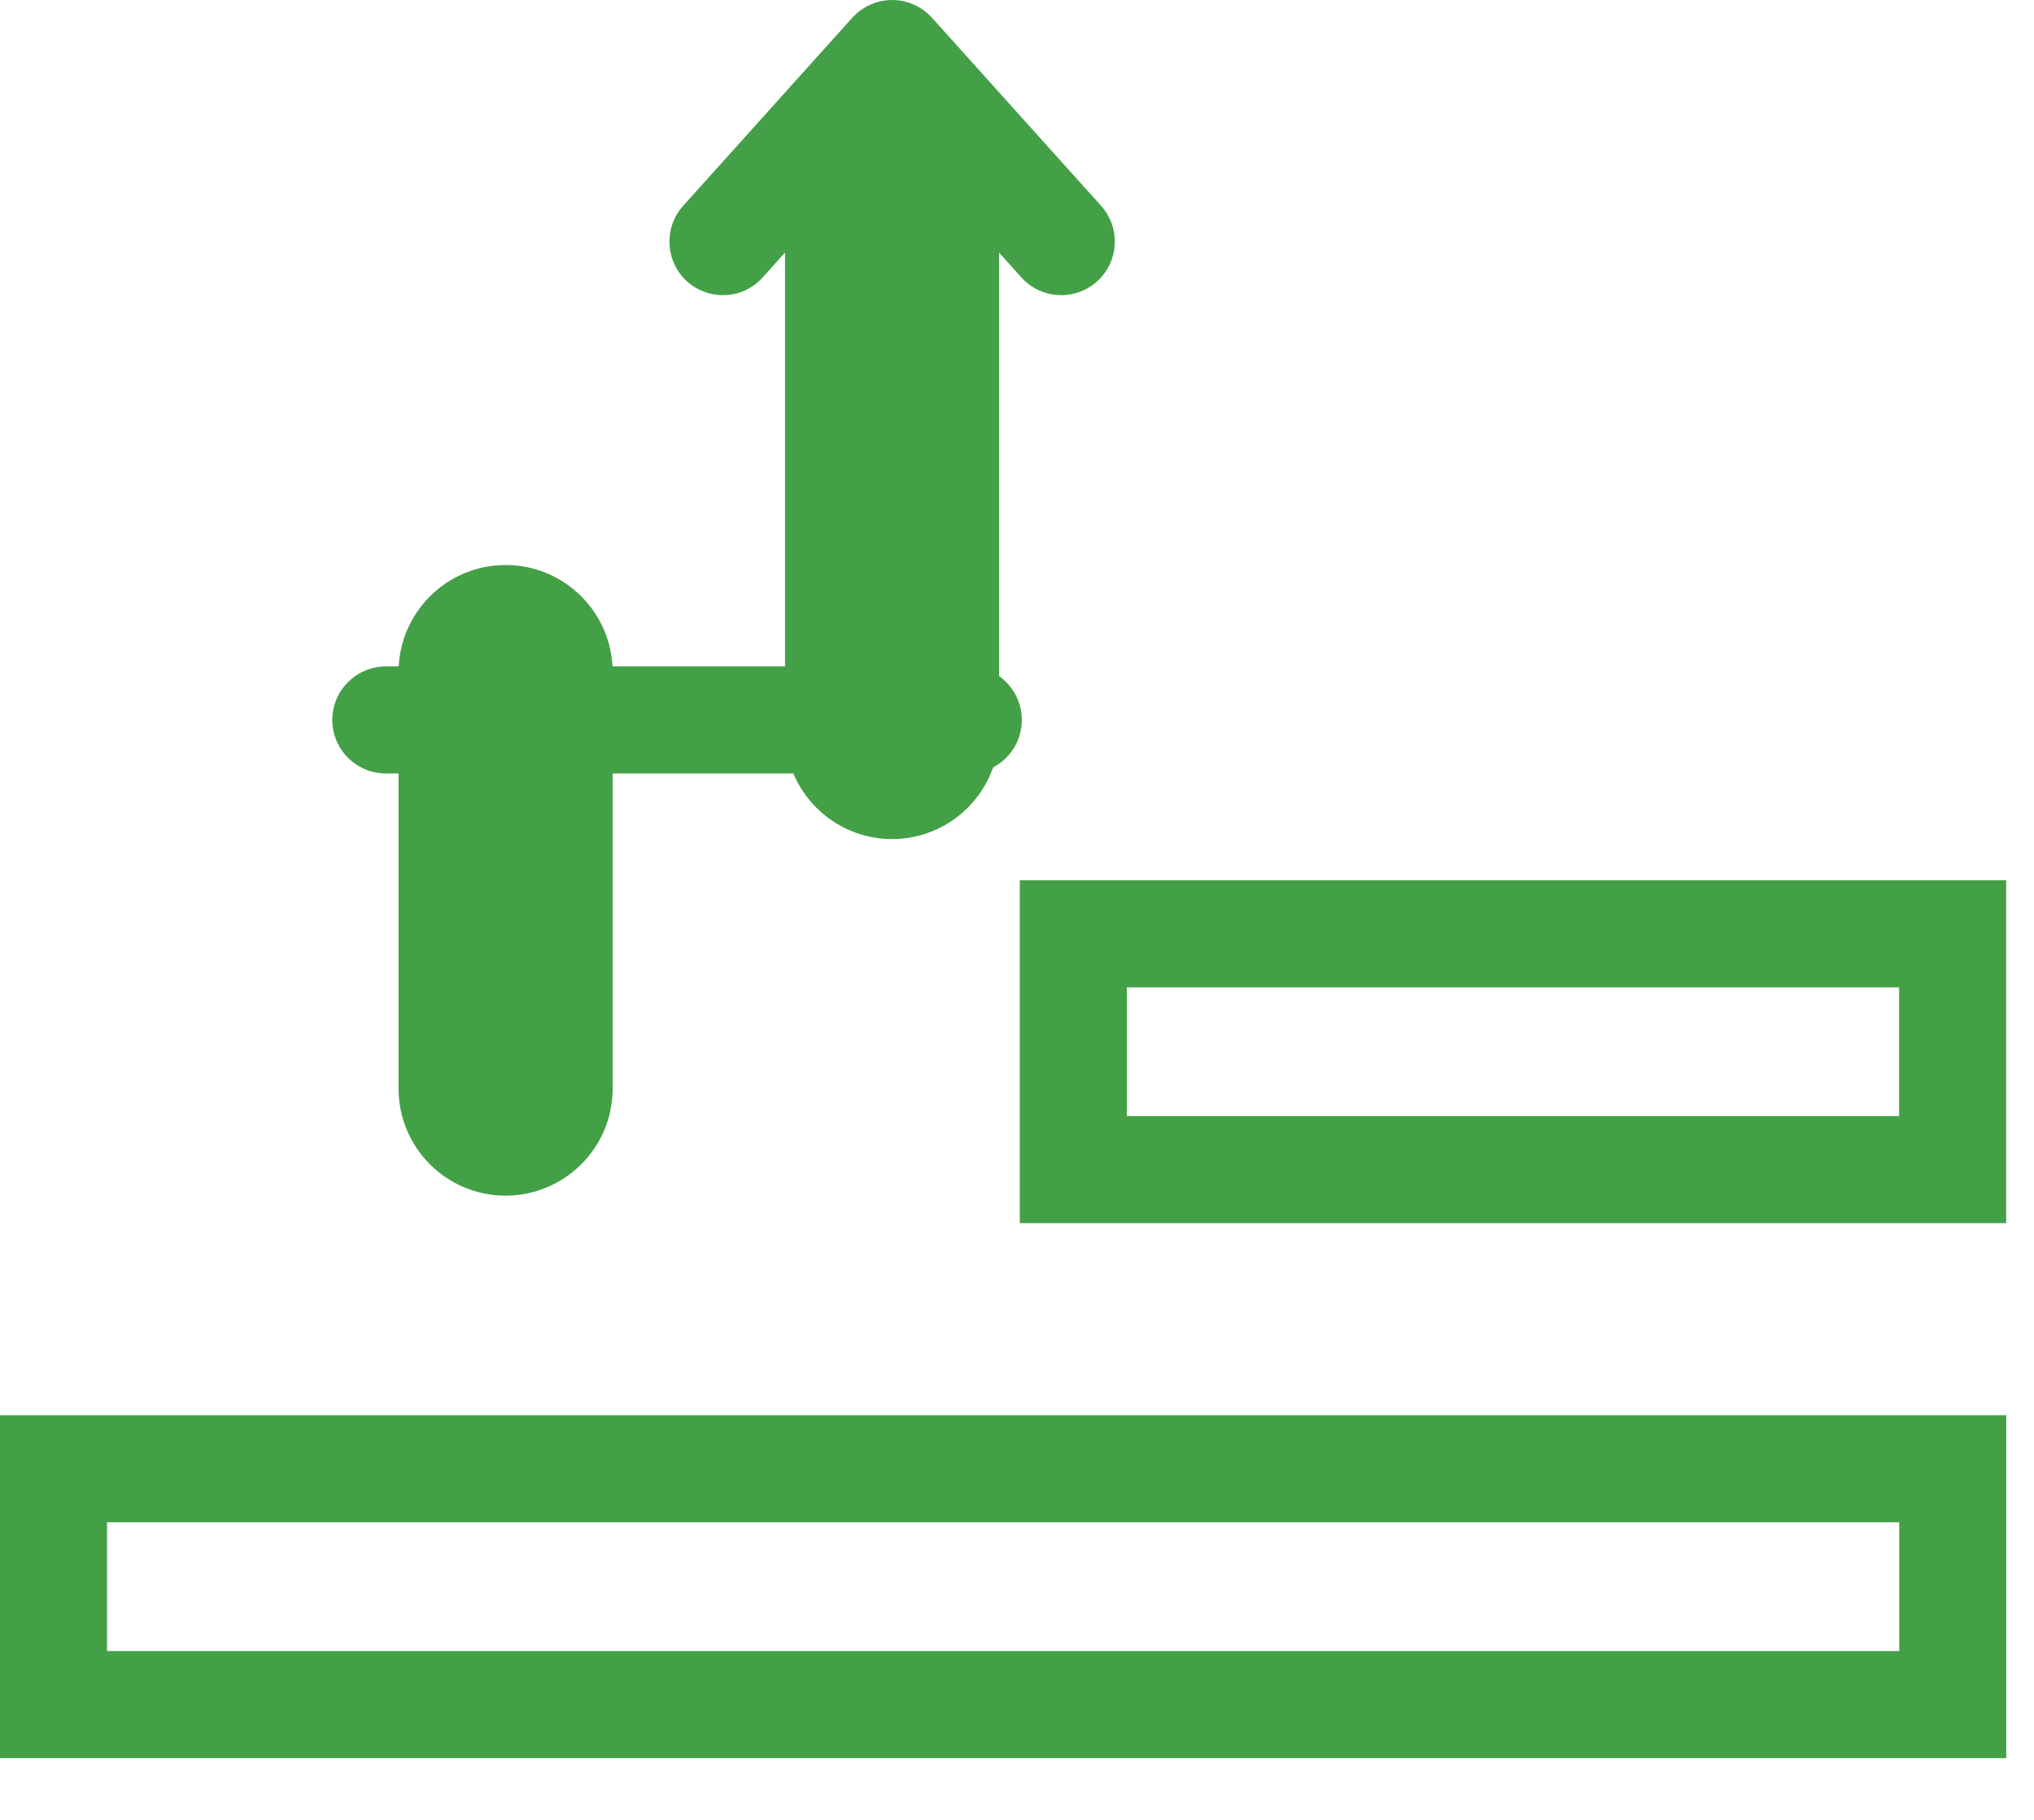
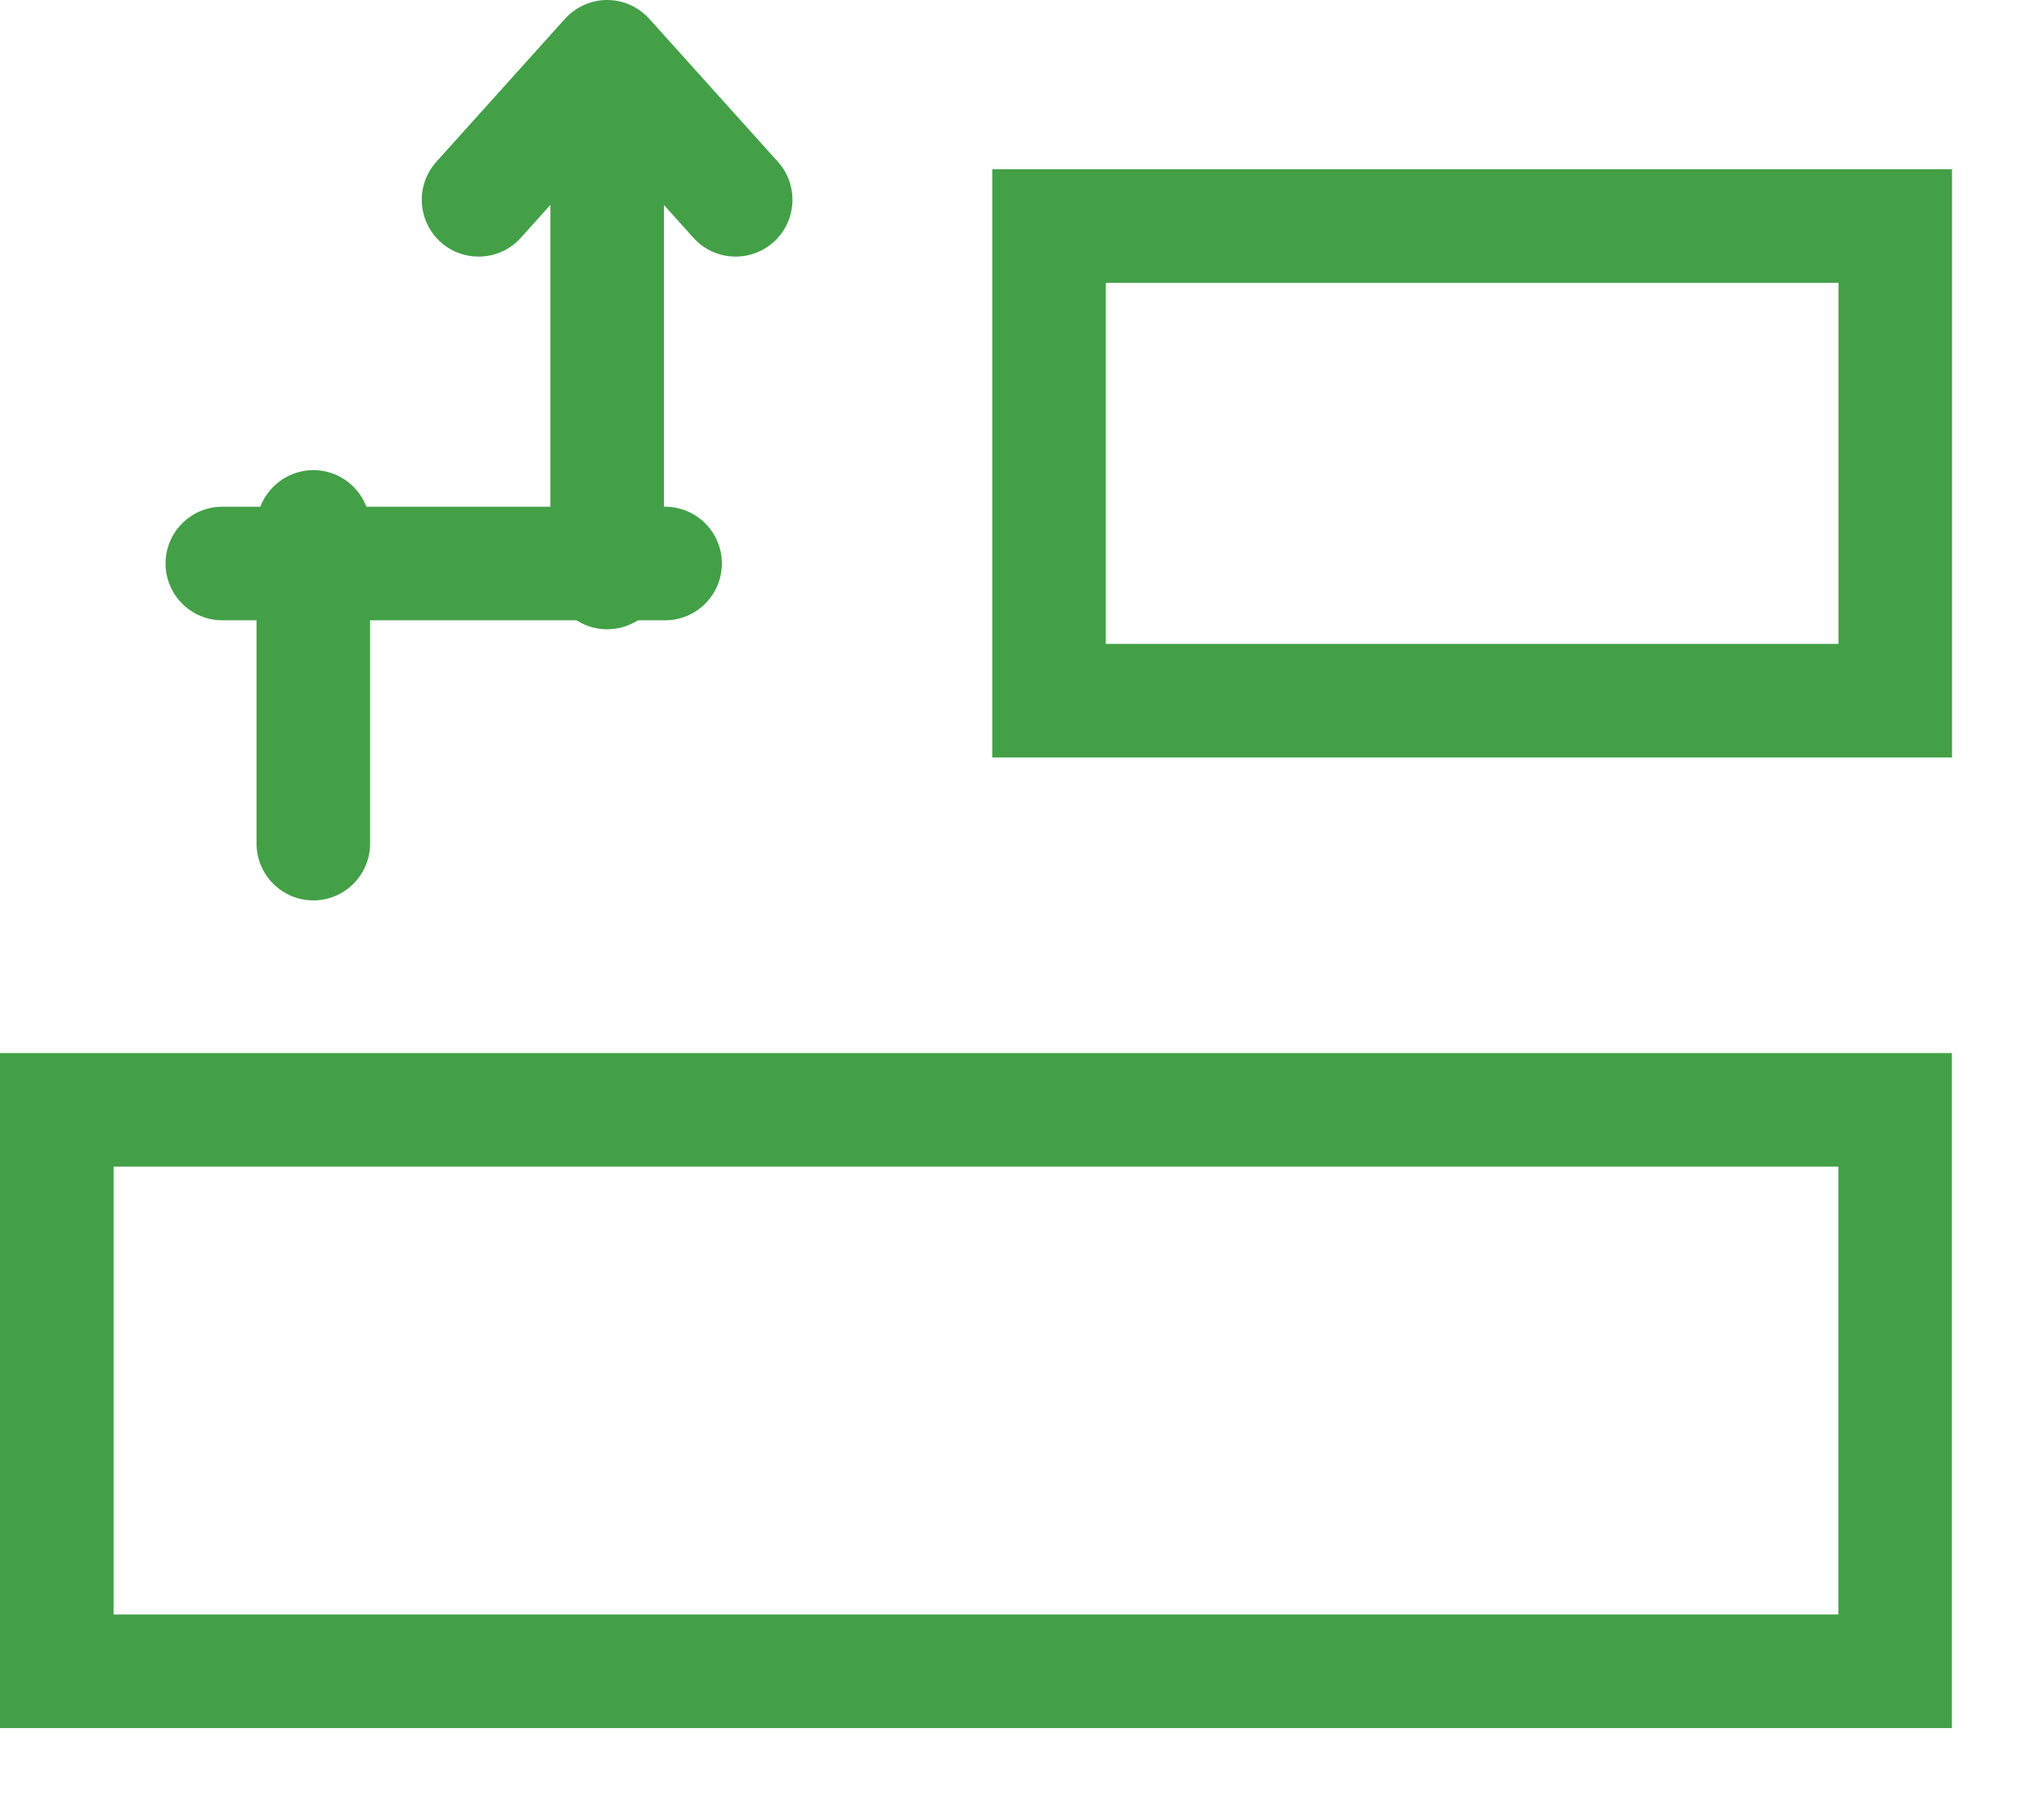
- <svg xmlns="http://www.w3.org/2000/svg" width="19" height="17" viewBox="0 0 19 17" fill="none">
-   <path d="M10.286 1.923C10.47 2.128 10.453 2.444 10.248 2.629C10.042 2.813 9.726 2.797 9.541 2.592L9.333 2.36L9.333 6.838C9.333 7.39 8.886 7.838 8.333 7.838C7.781 7.838 7.333 7.39 7.333 6.838L7.333 2.359L7.124 2.592C6.94 2.797 6.624 2.813 6.418 2.629C6.214 2.444 6.197 2.128 6.381 1.923L7.961 0.166C8.056 0.061 8.192 0 8.333 0C8.475 5.84492e-05 8.611 0.061 8.706 0.166L10.286 1.923Z" fill="#43A047" />
-   <path d="M5.723 10.169C5.723 10.721 5.275 11.168 4.723 11.169C4.171 11.169 3.723 10.721 3.723 10.169L3.723 6.278C3.723 5.726 4.171 5.278 4.723 5.278C5.275 5.278 5.723 5.726 5.723 6.278L5.723 10.169Z" fill="#43A047" />
-   <path d="M3.604 7.225C3.328 7.225 3.104 7.001 3.104 6.725C3.104 6.45 3.328 6.226 3.604 6.225L9.045 6.225C9.321 6.225 9.545 6.449 9.545 6.725C9.545 7.002 9.321 7.225 9.045 7.225L3.604 7.225Z" fill="#43A047" />
-   <rect x="10.026" y="8.723" width="8.214" height="2.203" stroke="#43A047" />
-   <rect x="0.5" y="13.72" width="17.741" height="2.203" stroke="#43A047" />
+ <svg xmlns="http://www.w3.org/2000/svg" width="18" height="16" viewBox="0 0 18 16" fill="none">
+   <path d="M6.851 1.425C7.035 1.63 7.018 1.946 6.813 2.131C6.607 2.315 6.291 2.299 6.107 2.094L5.847 1.805L5.847 5.041C5.847 5.317 5.623 5.54 5.347 5.54C5.071 5.54 4.847 5.316 4.847 5.04L4.847 1.804L4.586 2.094C4.402 2.299 4.085 2.315 3.88 2.131C3.675 1.946 3.658 1.63 3.842 1.425L4.975 0.166C5.07 0.061 5.205 0 5.347 0C5.488 0 5.623 0.061 5.718 0.166L6.851 1.425Z" fill="#43A047" />
+   <path d="M3.259 7.427C3.259 7.703 3.035 7.927 2.759 7.927C2.484 7.927 2.26 7.703 2.259 7.427L2.259 4.639C2.26 4.364 2.484 4.14 2.759 4.139C3.035 4.139 3.259 4.363 3.259 4.639L3.259 7.427Z" fill="#43A047" />
+   <path d="M1.958 5.461C1.682 5.461 1.458 5.237 1.458 4.961C1.458 4.685 1.682 4.461 1.958 4.461H5.857C6.133 4.461 6.357 4.685 6.357 4.961C6.357 5.237 6.133 5.461 5.857 5.461L1.958 5.461Z" fill="#43A047" />
+   <rect x="9.238" y="1.99" width="7.452" height="4.179" stroke="#43A047" />
+   <rect x="0.5" y="9.771" width="16.189" height="4.943" stroke="#43A047" />
</svg>
